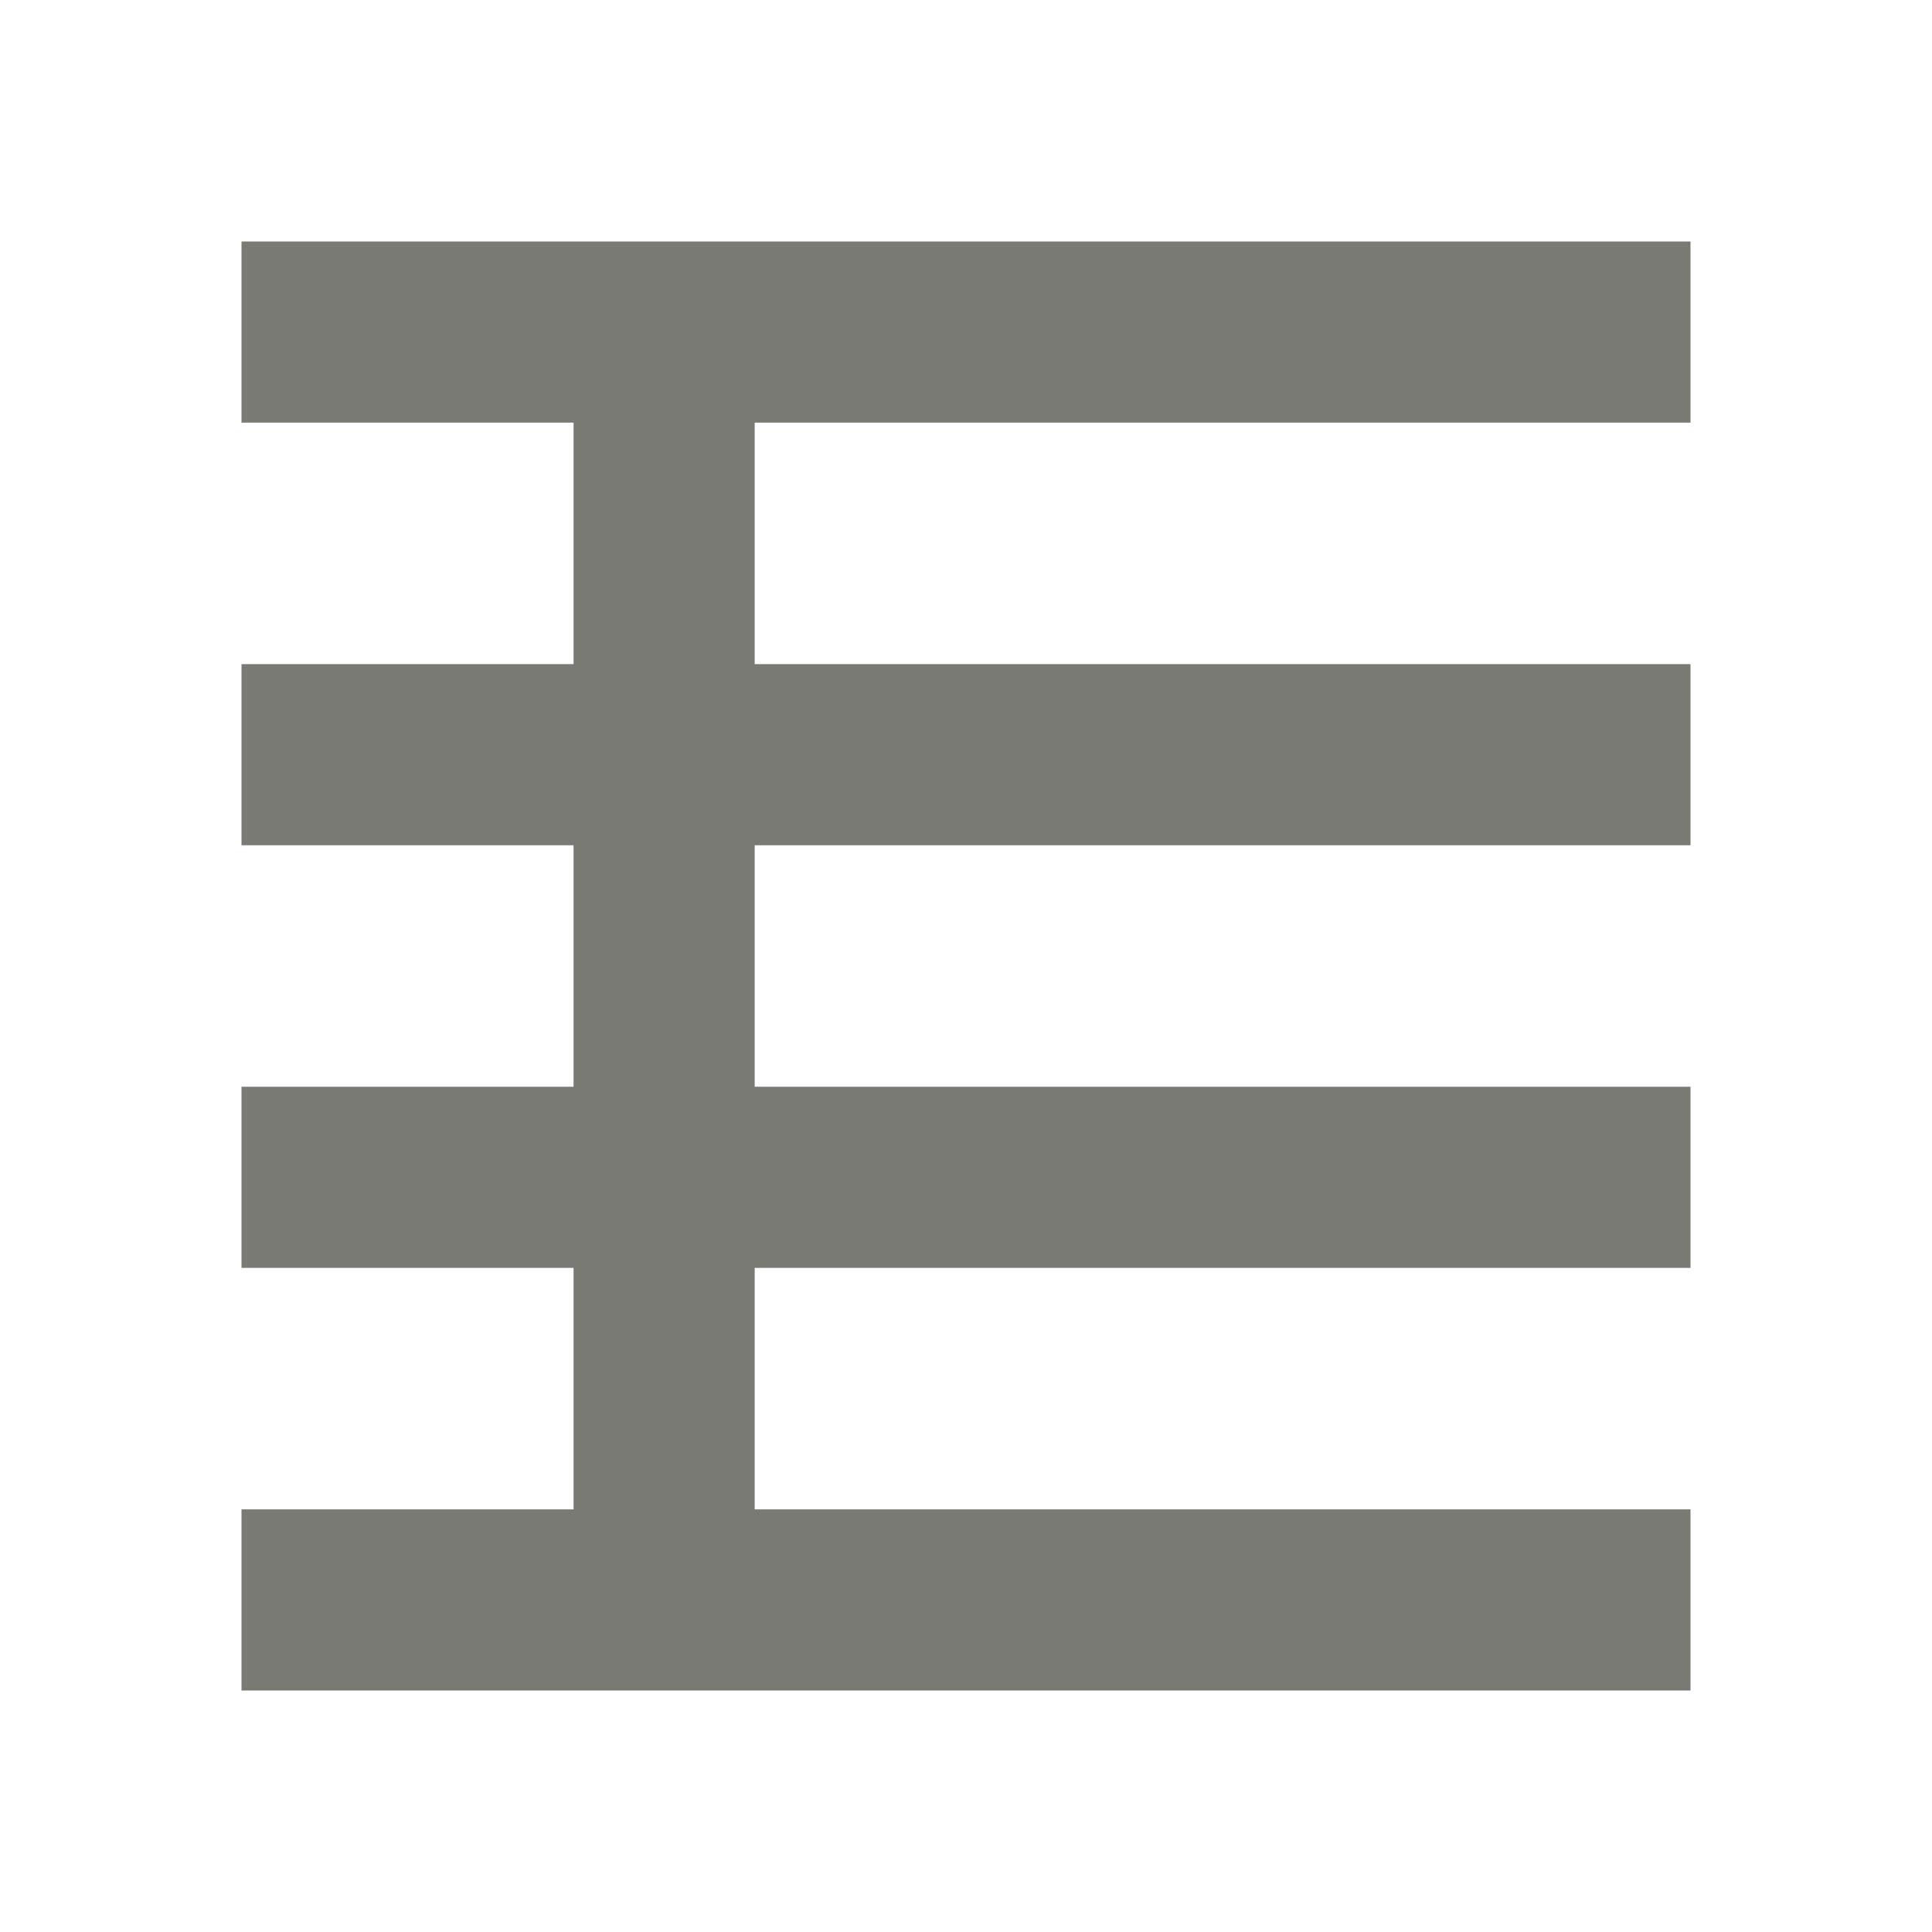
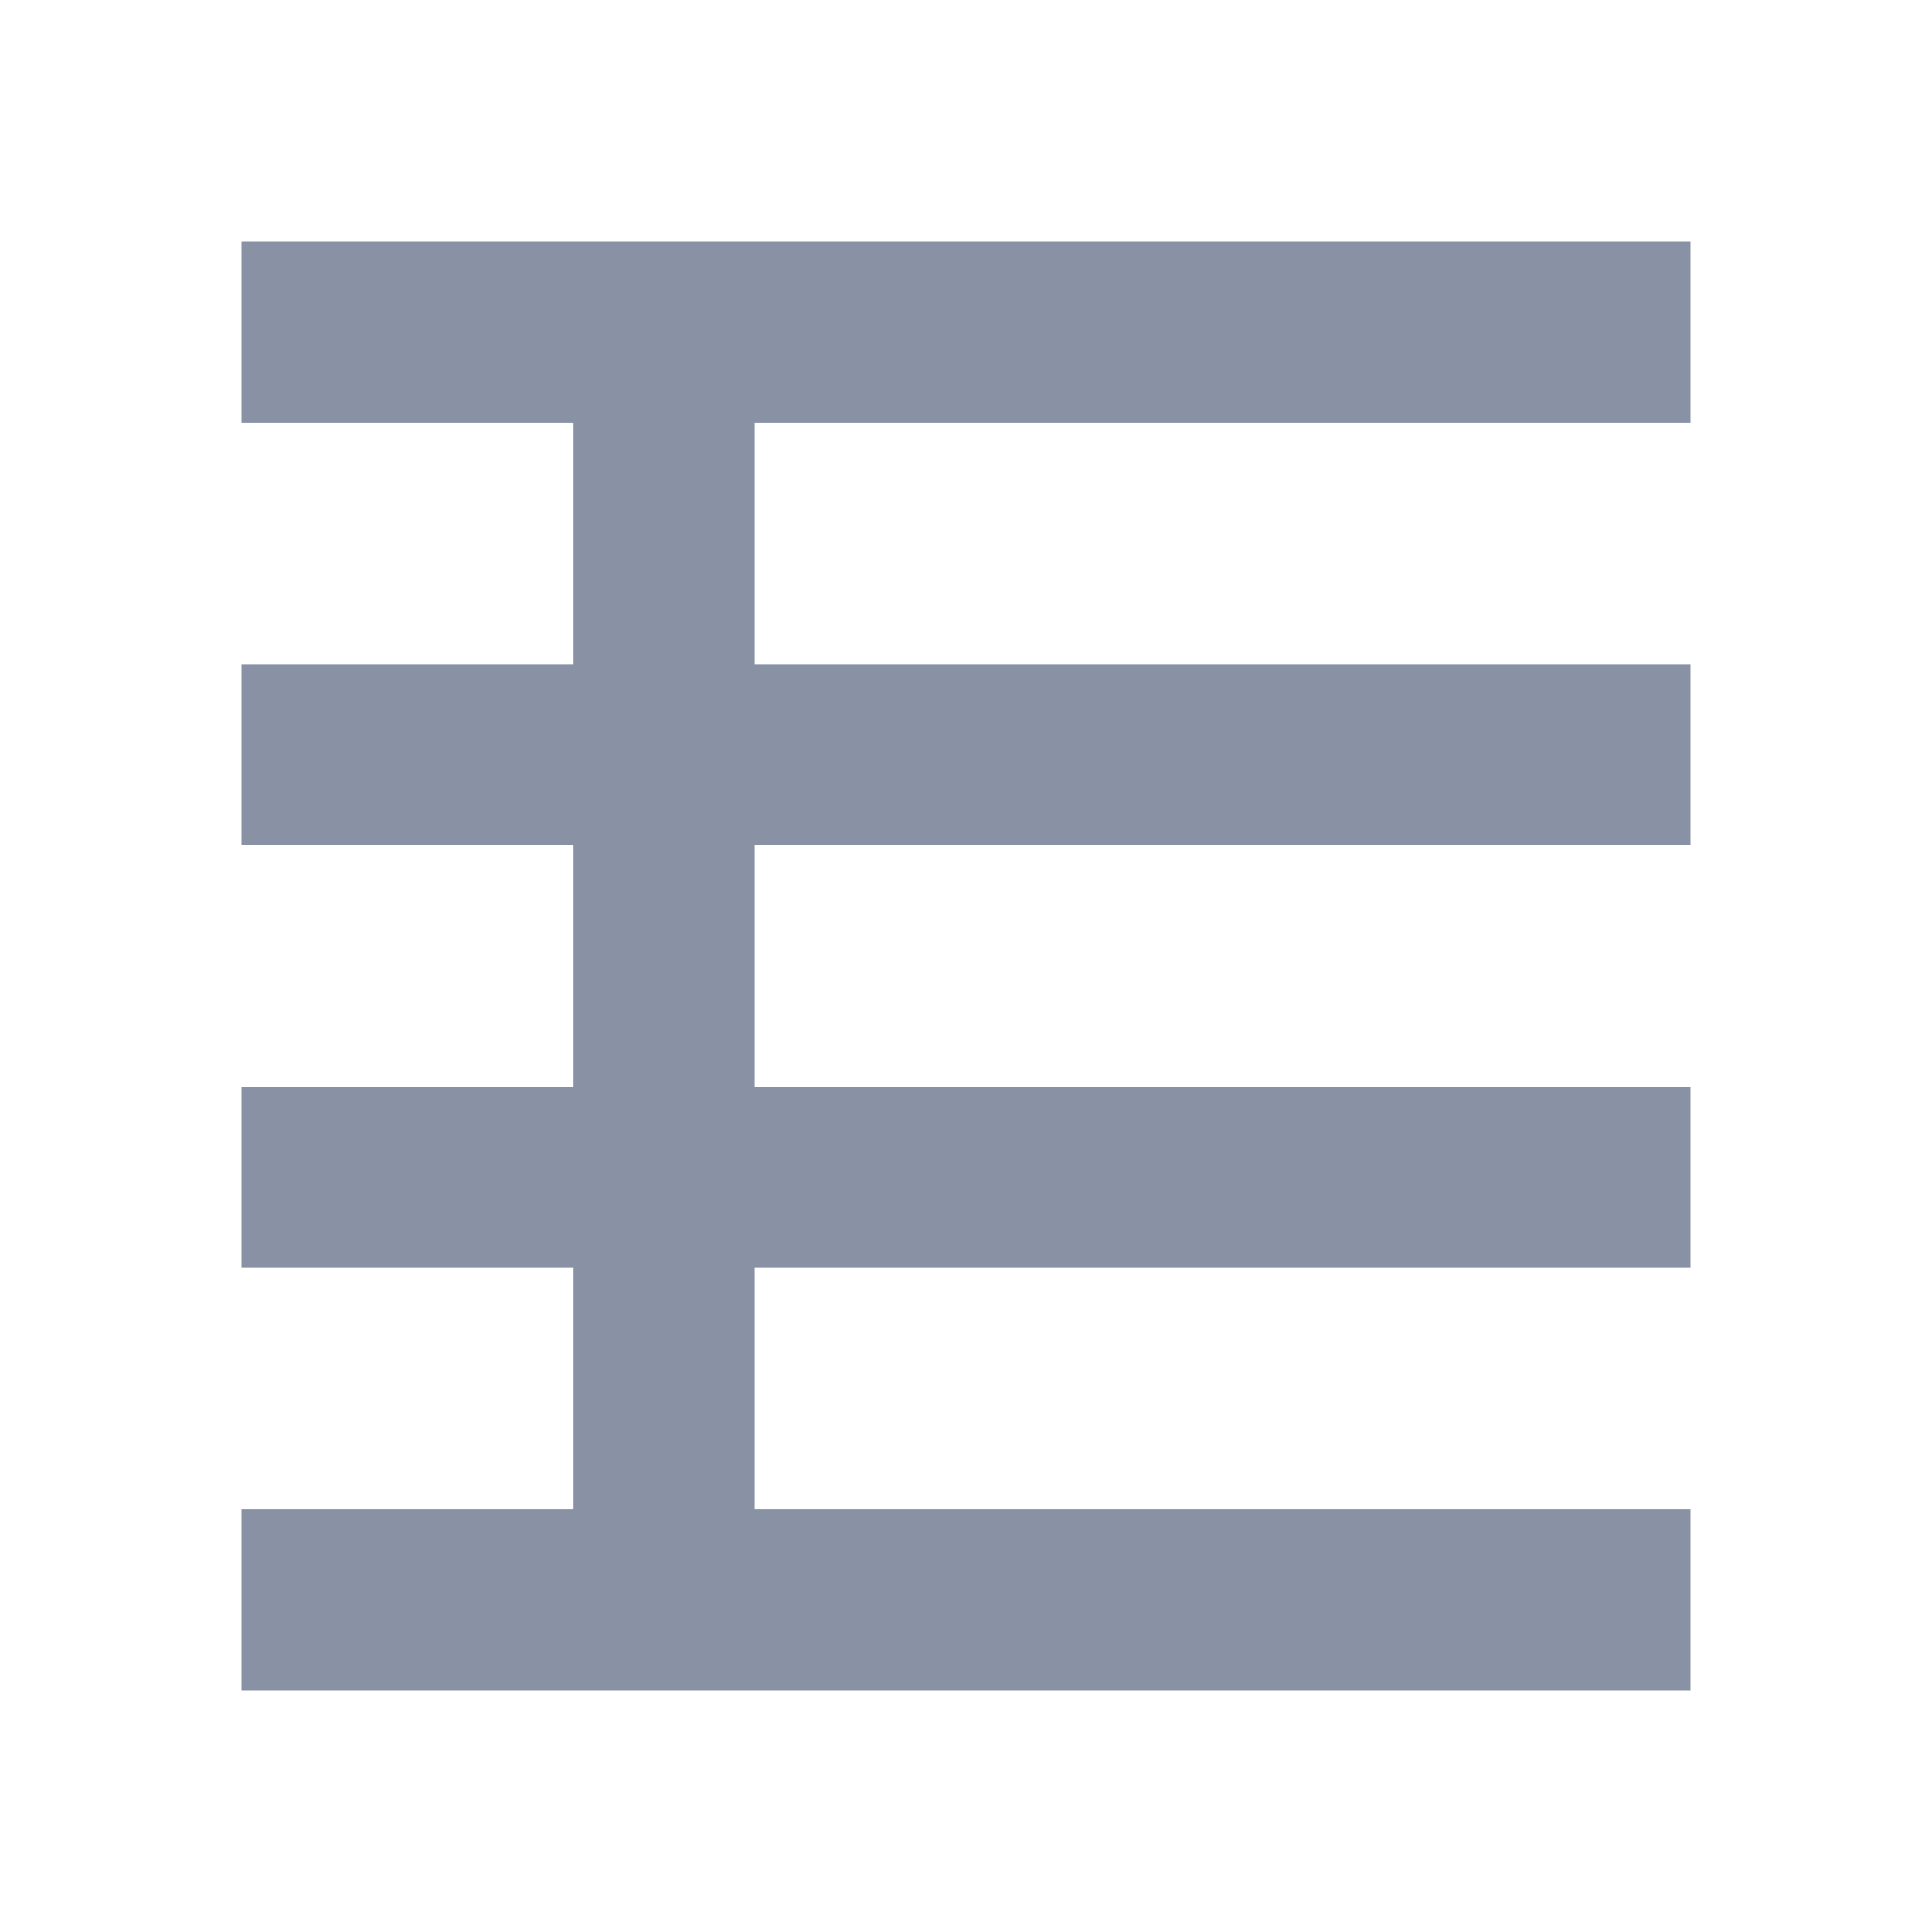
<svg xmlns="http://www.w3.org/2000/svg" viewBox="0 0 16 16" width="16" height="16">
-   <path d="M2 2.75h12M2 6.25h12M2 9.75h12M2 13.25h12M5.5 2.75v10.5" fill="none" stroke="#7a7a74" stroke-width="1.5" />
+   <path d="M2 2.75h12M2 6.25h12M2 9.75h12M2 13.25h12M5.5 2.75v10.5" fill="none" stroke="#8892a4" stroke-width="1.5" />
</svg>
